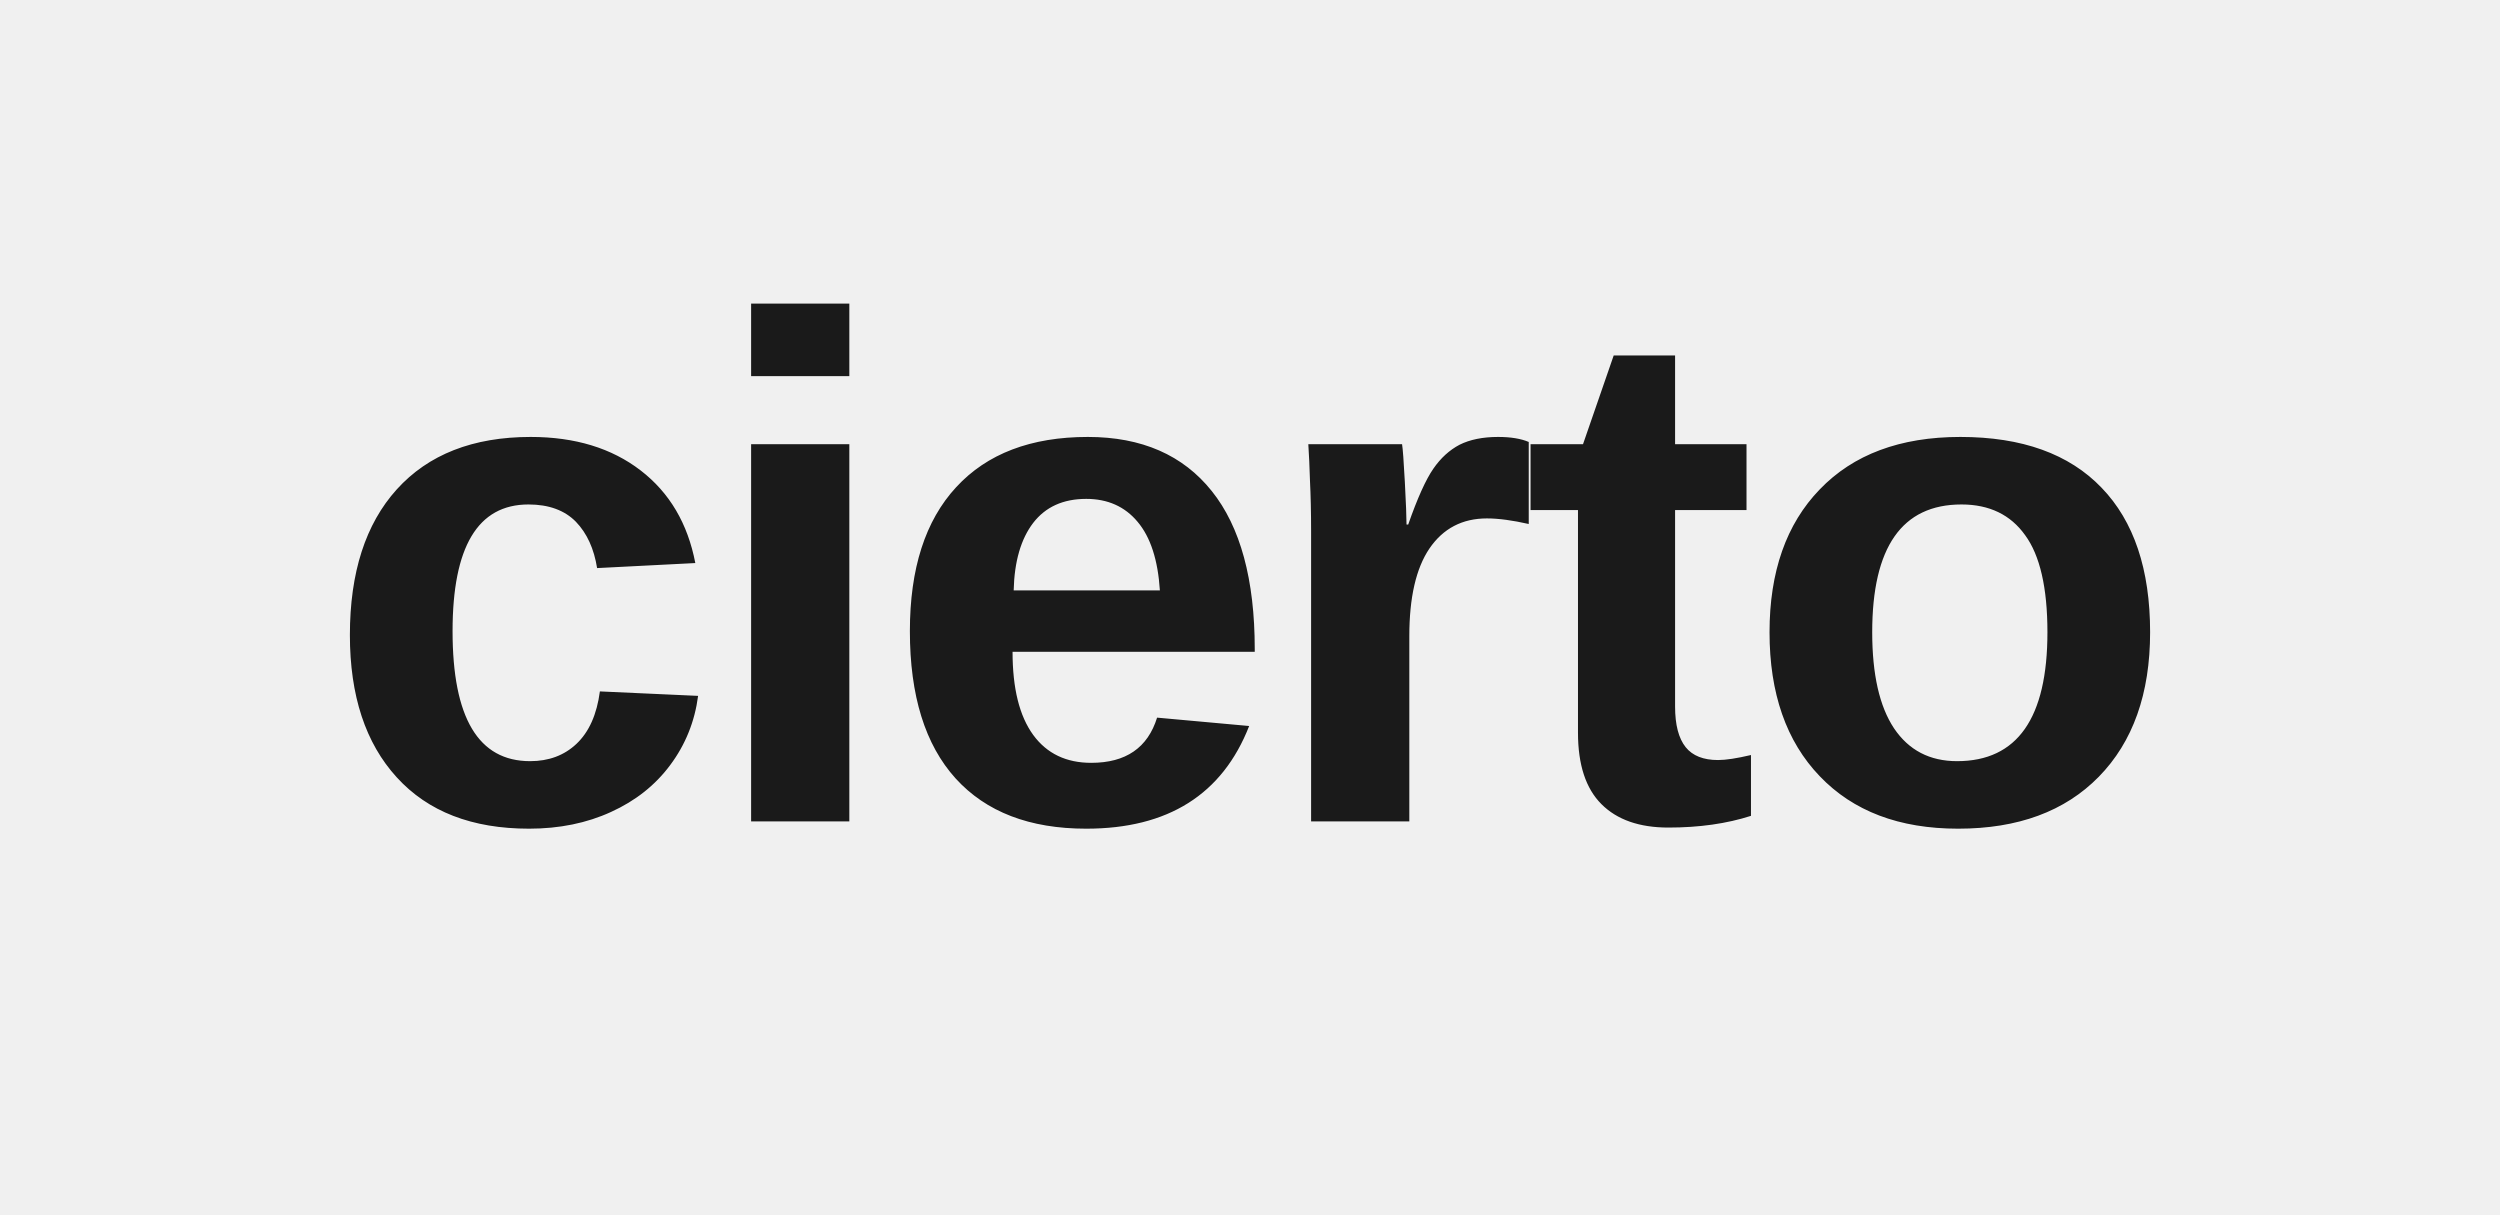
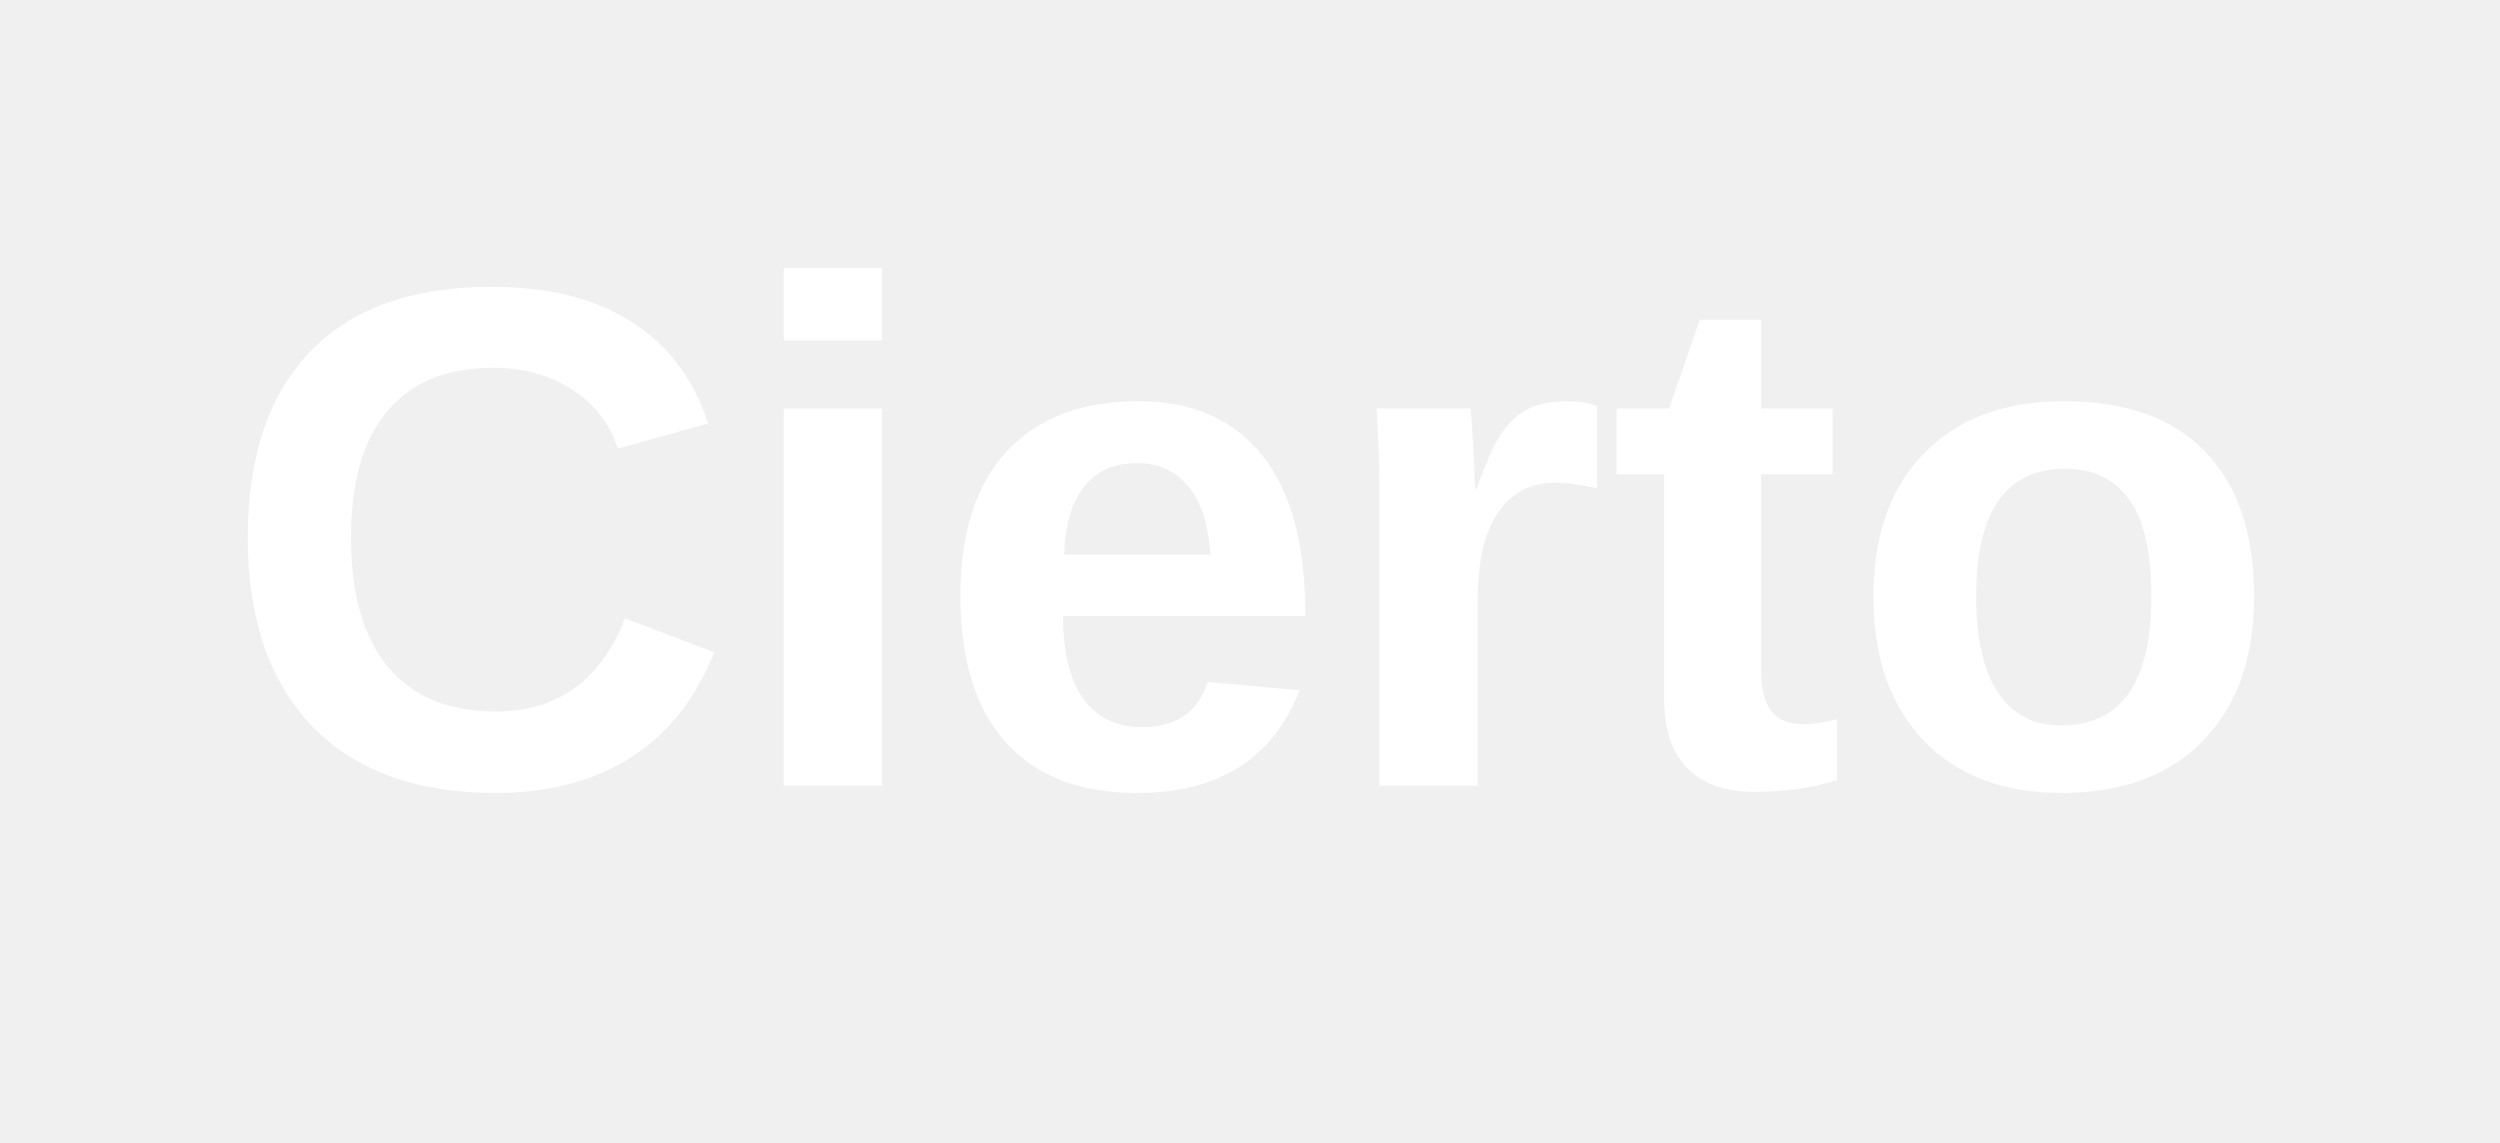
- <svg xmlns="http://www.w3.org/2000/svg" width="70" height="34" viewBox="0 0 70 34">
-   <text x="35" y="23" font-family="Arial, Helvetica, sans-serif" font-size="20" font-weight="bold" fill="#1A1A1A" letter-spacing="-0.5" text-anchor="middle">cierto</text>
+ <svg xmlns="http://www.w3.org/2000/svg" width="70" height="32" viewBox="0 0 70 32">
+   <text x="35" y="22" font-family="Arial, Helvetica, sans-serif" font-size="20" font-weight="bold" fill="#FFFFFF" text-anchor="middle">Cierto</text>
</svg>
